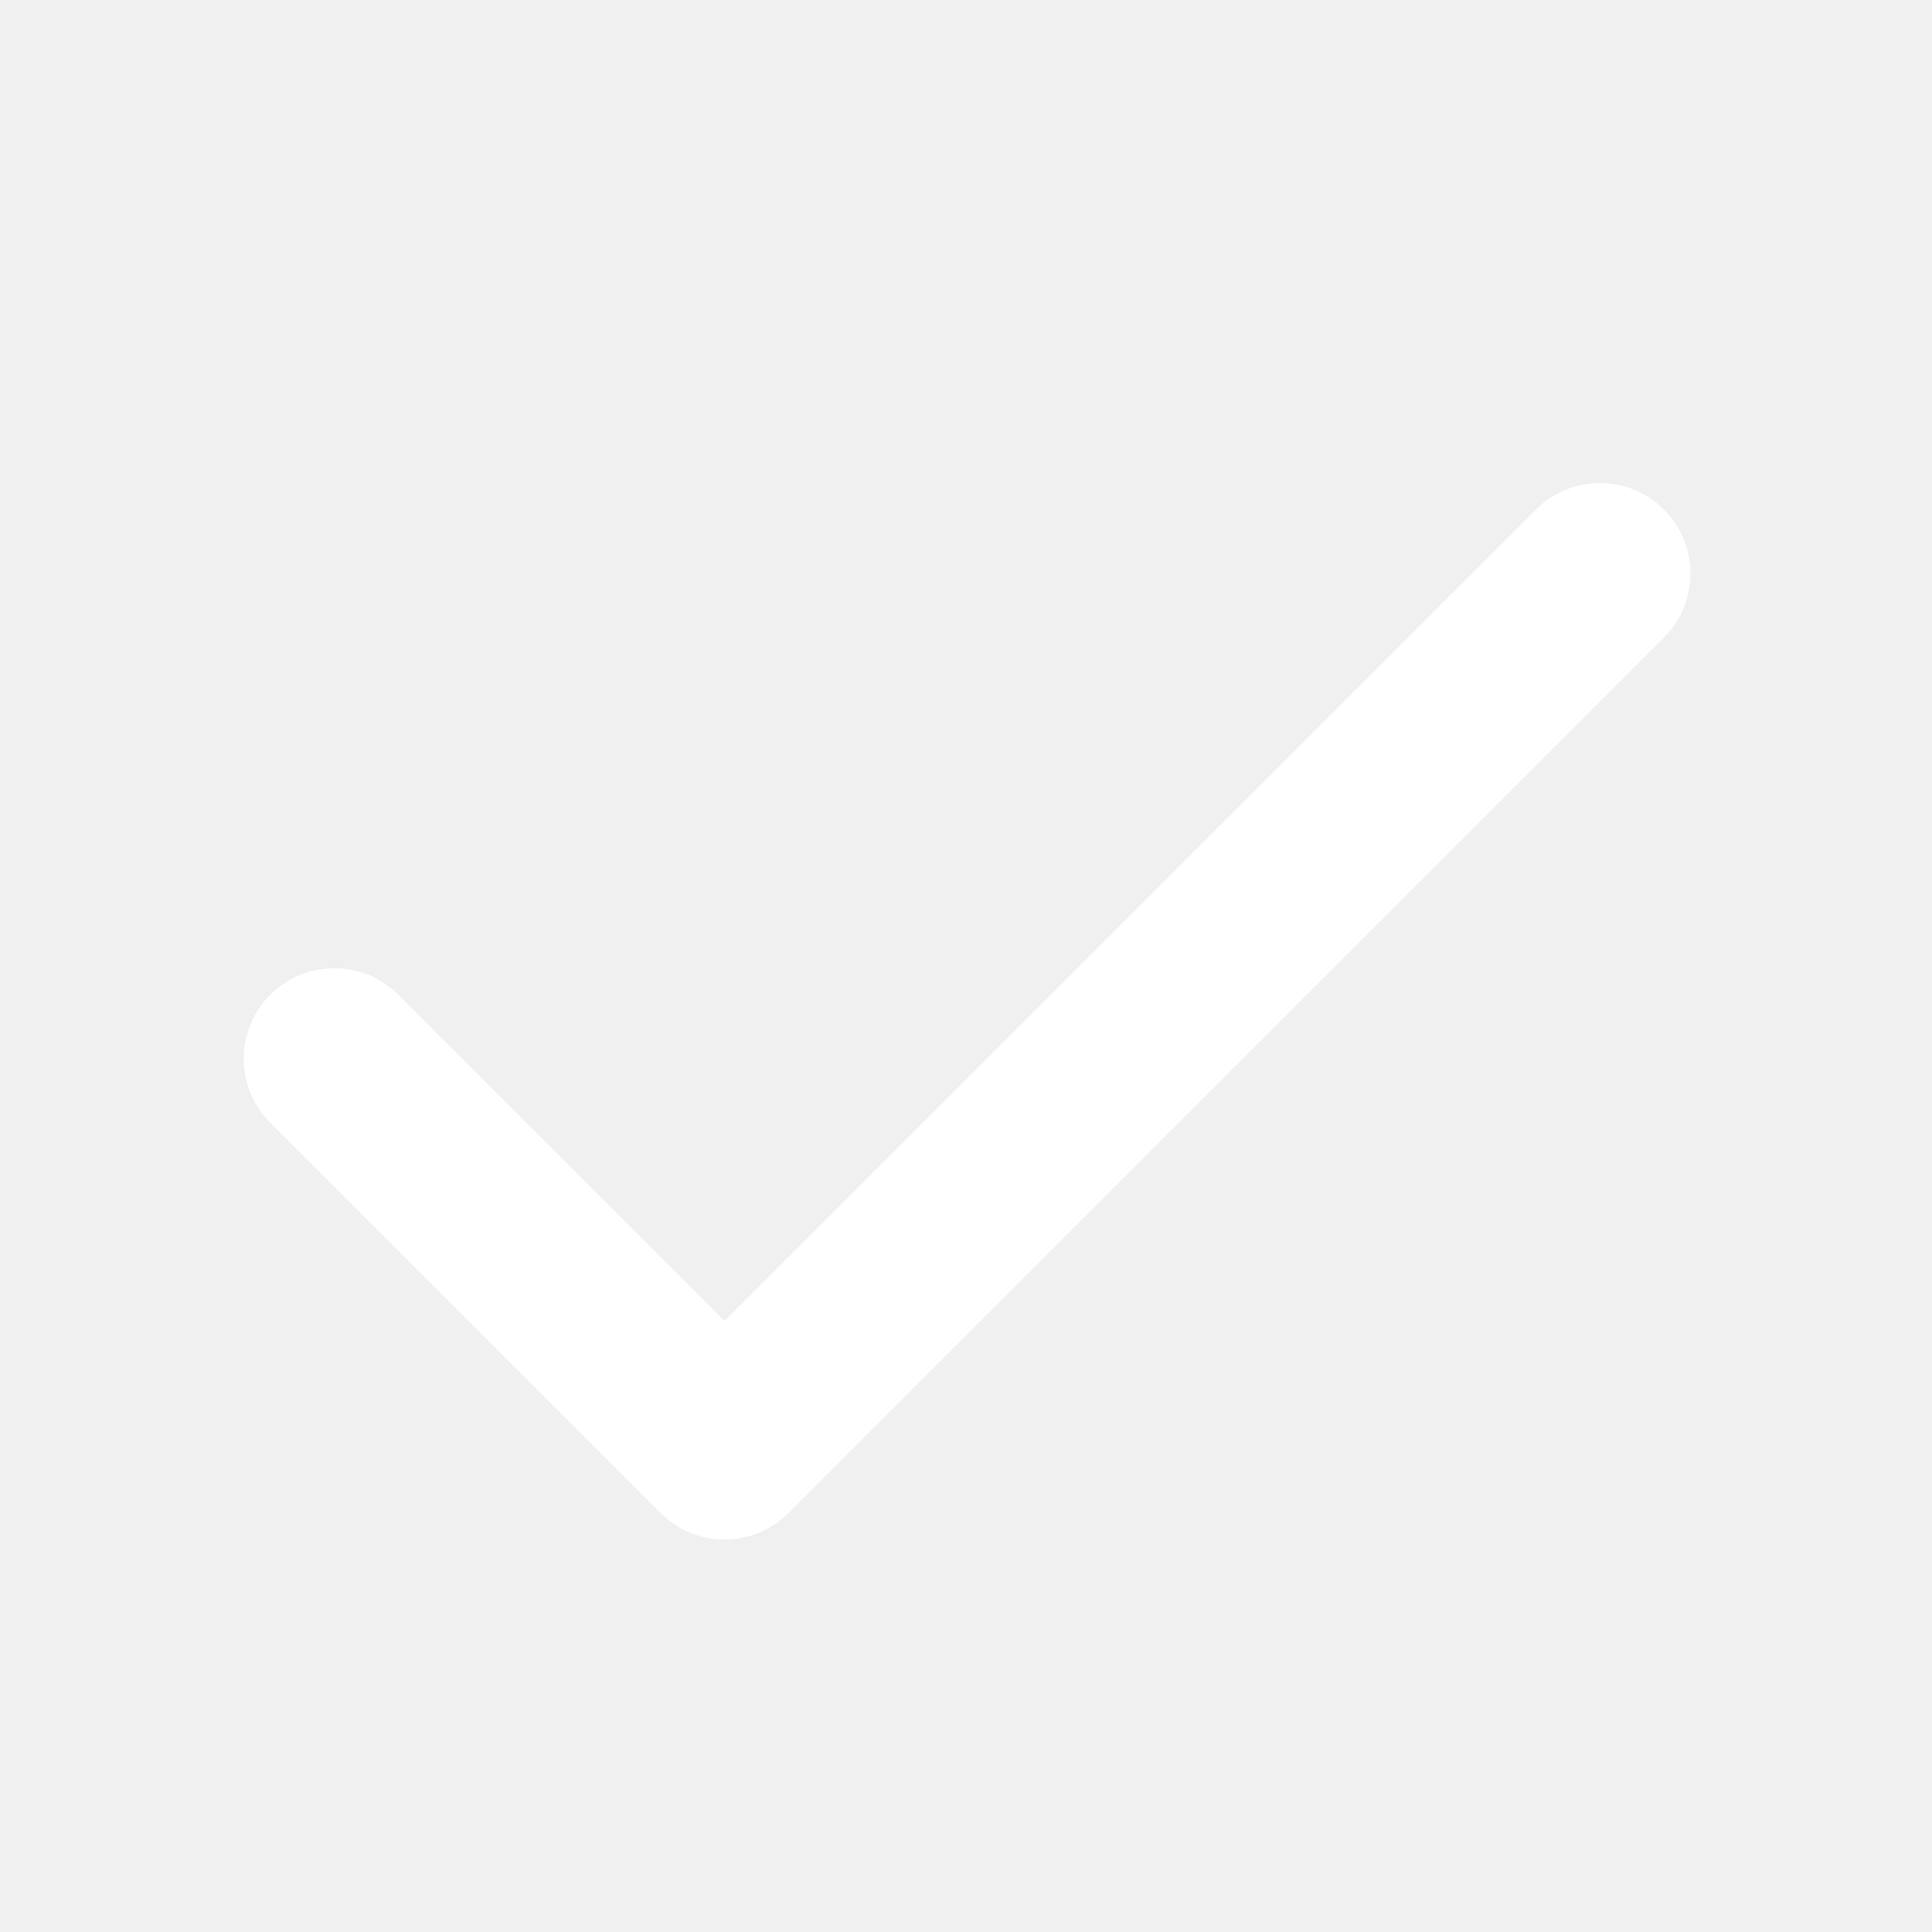
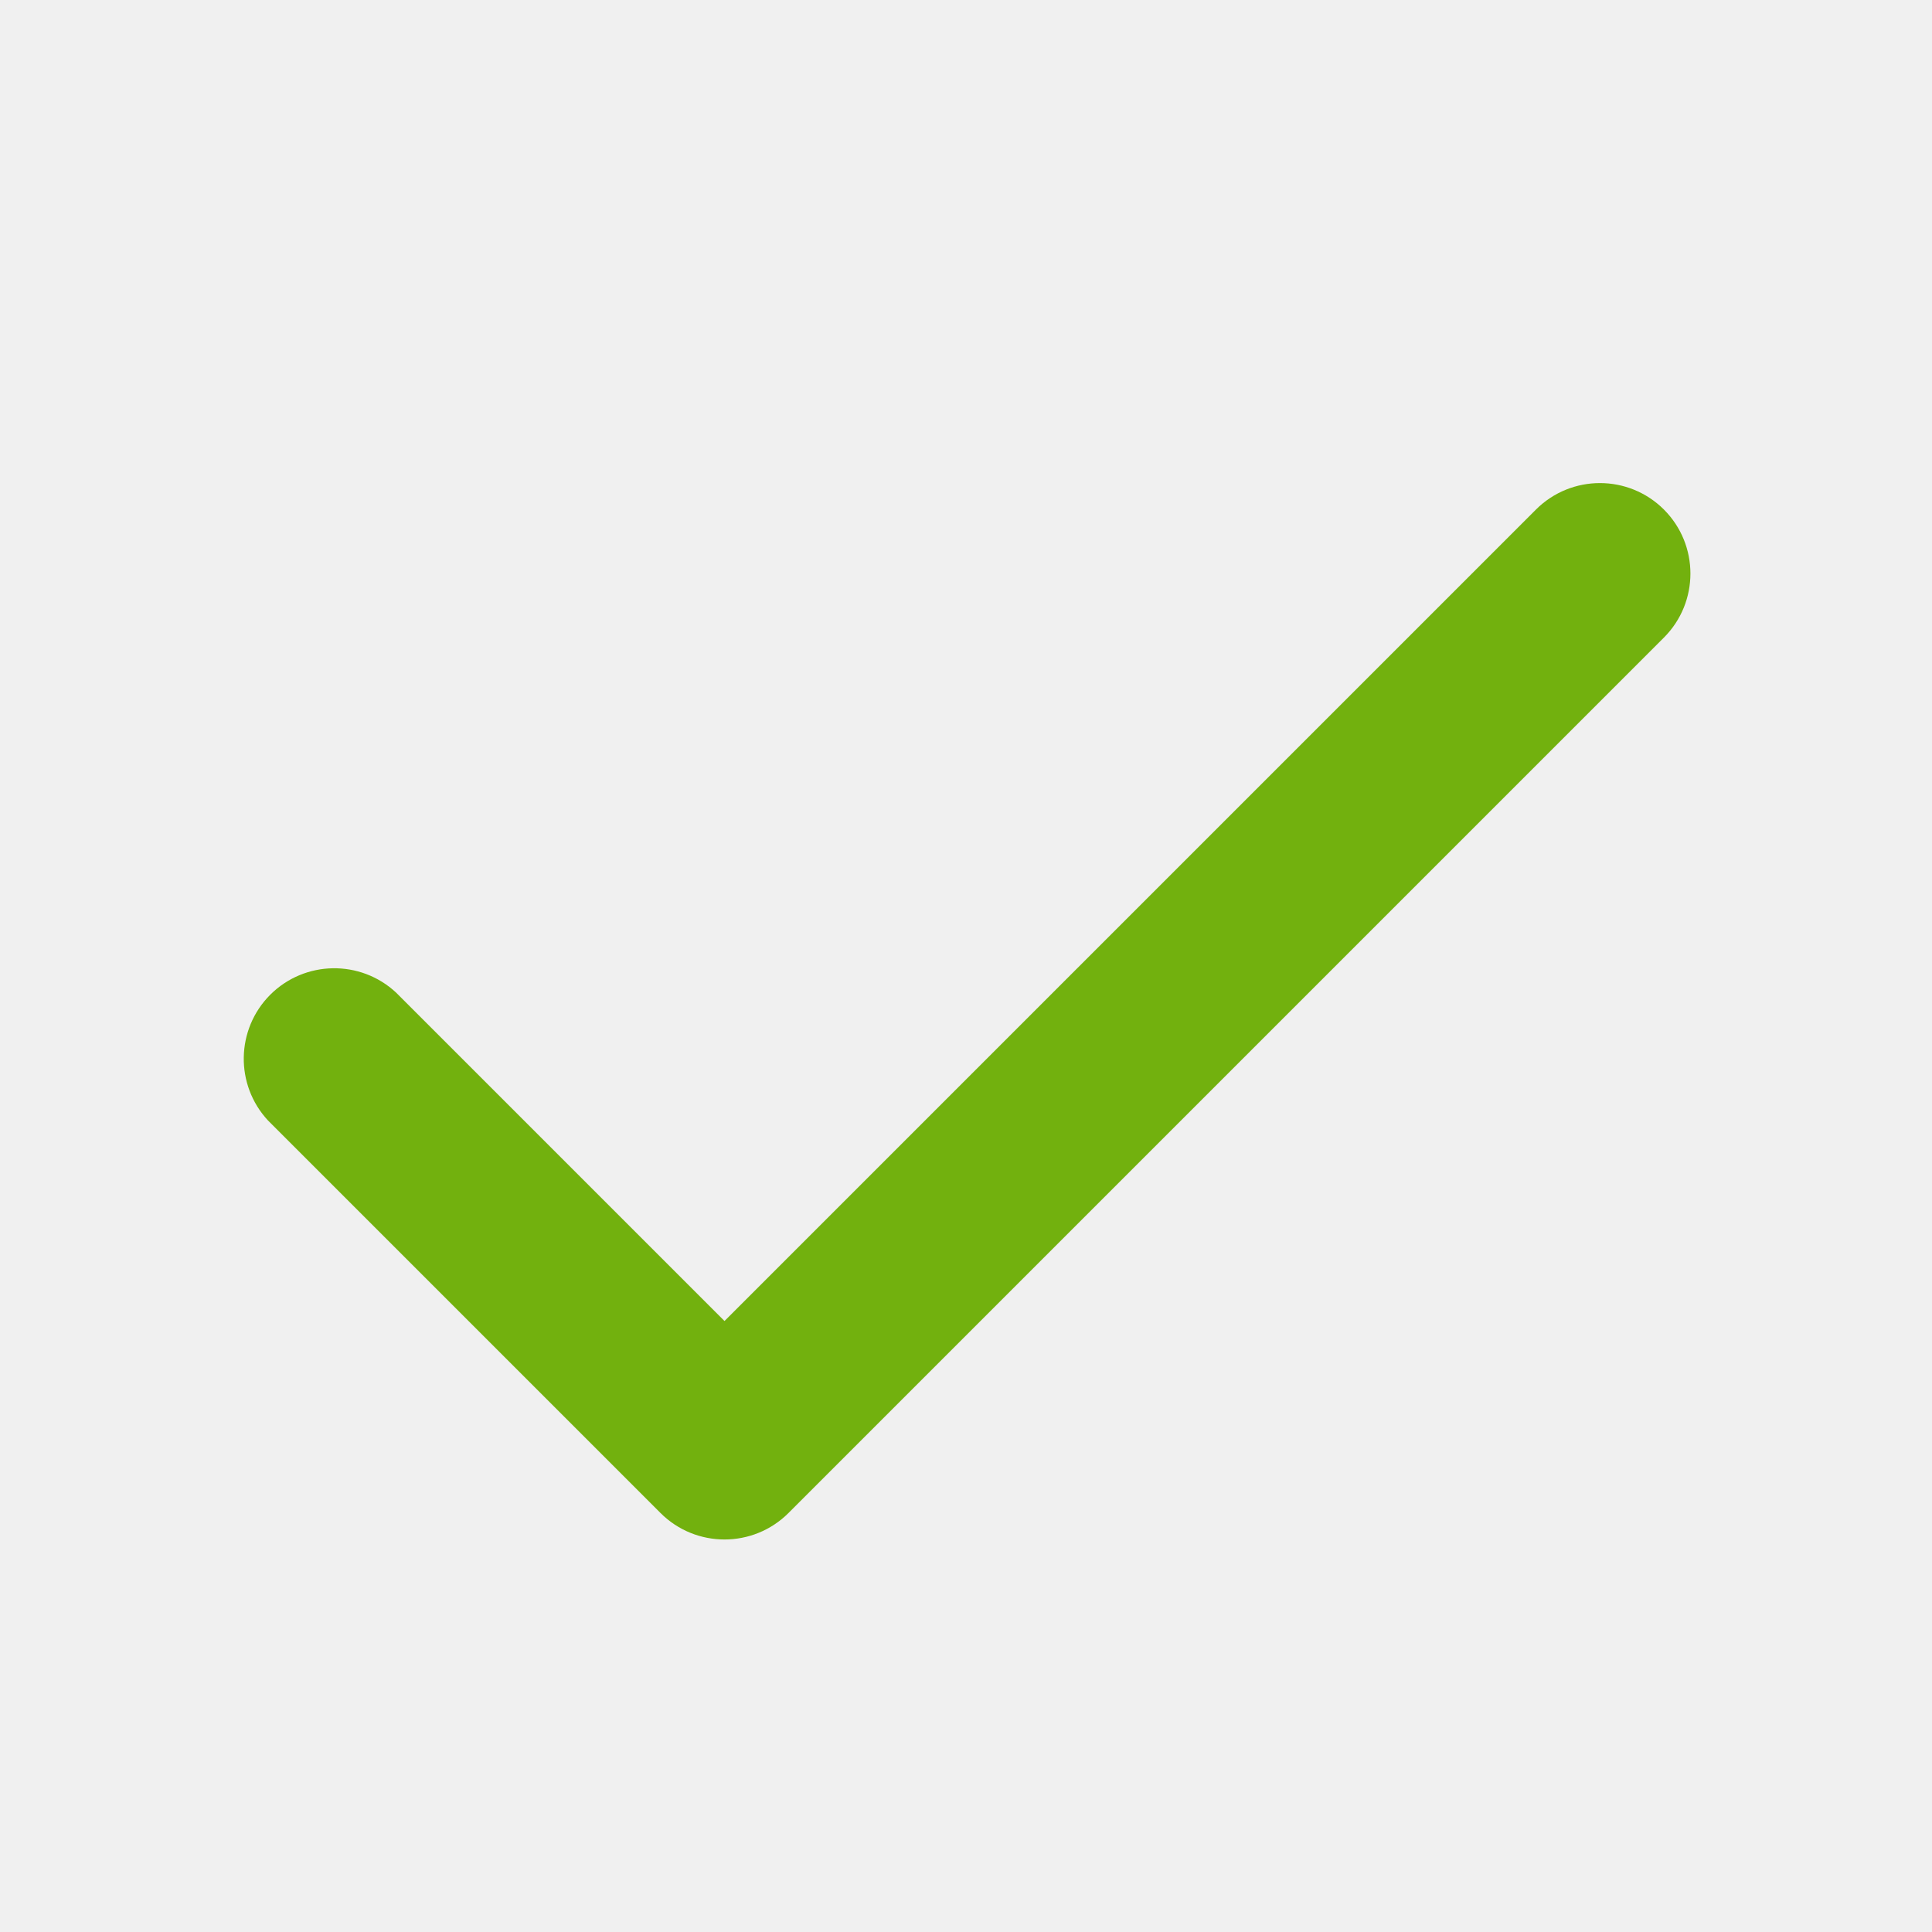
- <svg xmlns="http://www.w3.org/2000/svg" viewBox="0 0 16 16" width="16" height="16" fill="white">
+ <svg xmlns="http://www.w3.org/2000/svg" viewBox="0 0 16 16" width="16" height="16" fill="#72b10e">
  <path d="M13.78 4.22a.75.75 0 0 1 0 1.06l-7.25 7.25a.75.75 0 0 1-1.06 0L2.22 9.28a.751.751 0 0 1 .018-1.042.751.751 0 0 1 1.042-.018L6 10.94l6.72-6.72a.75.75 0 0 1 1.06 0Z" />
</svg>
